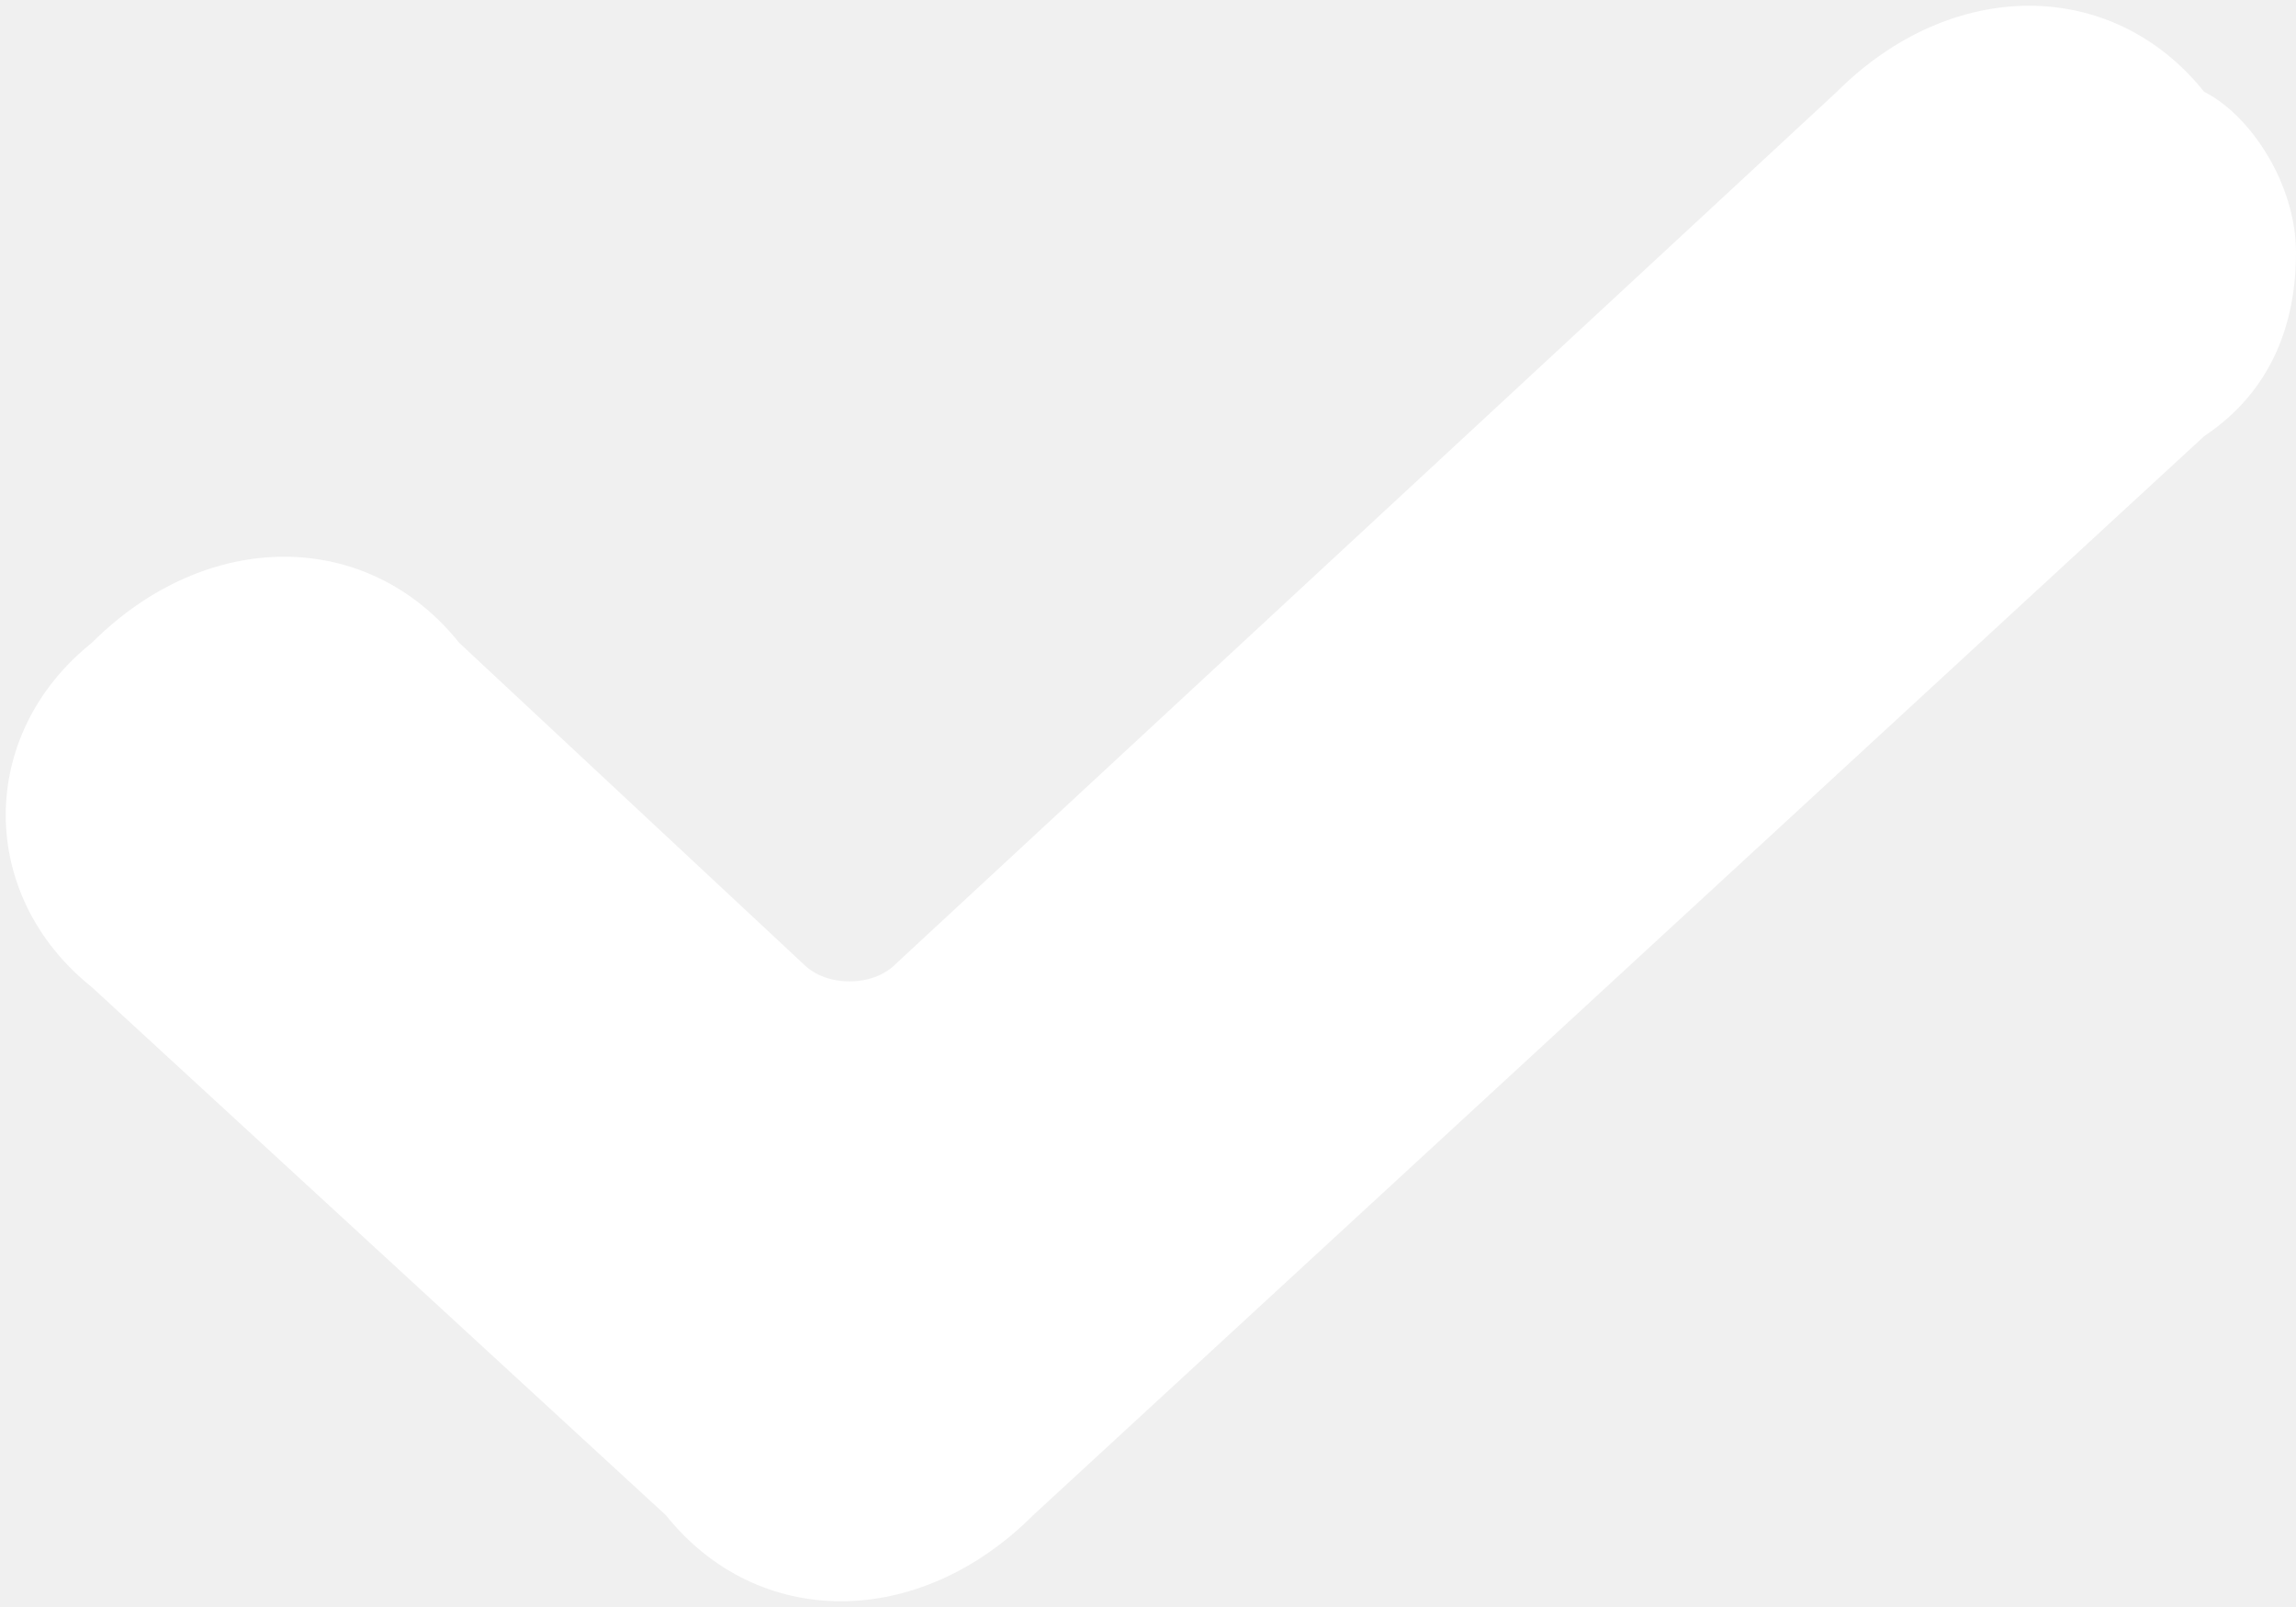
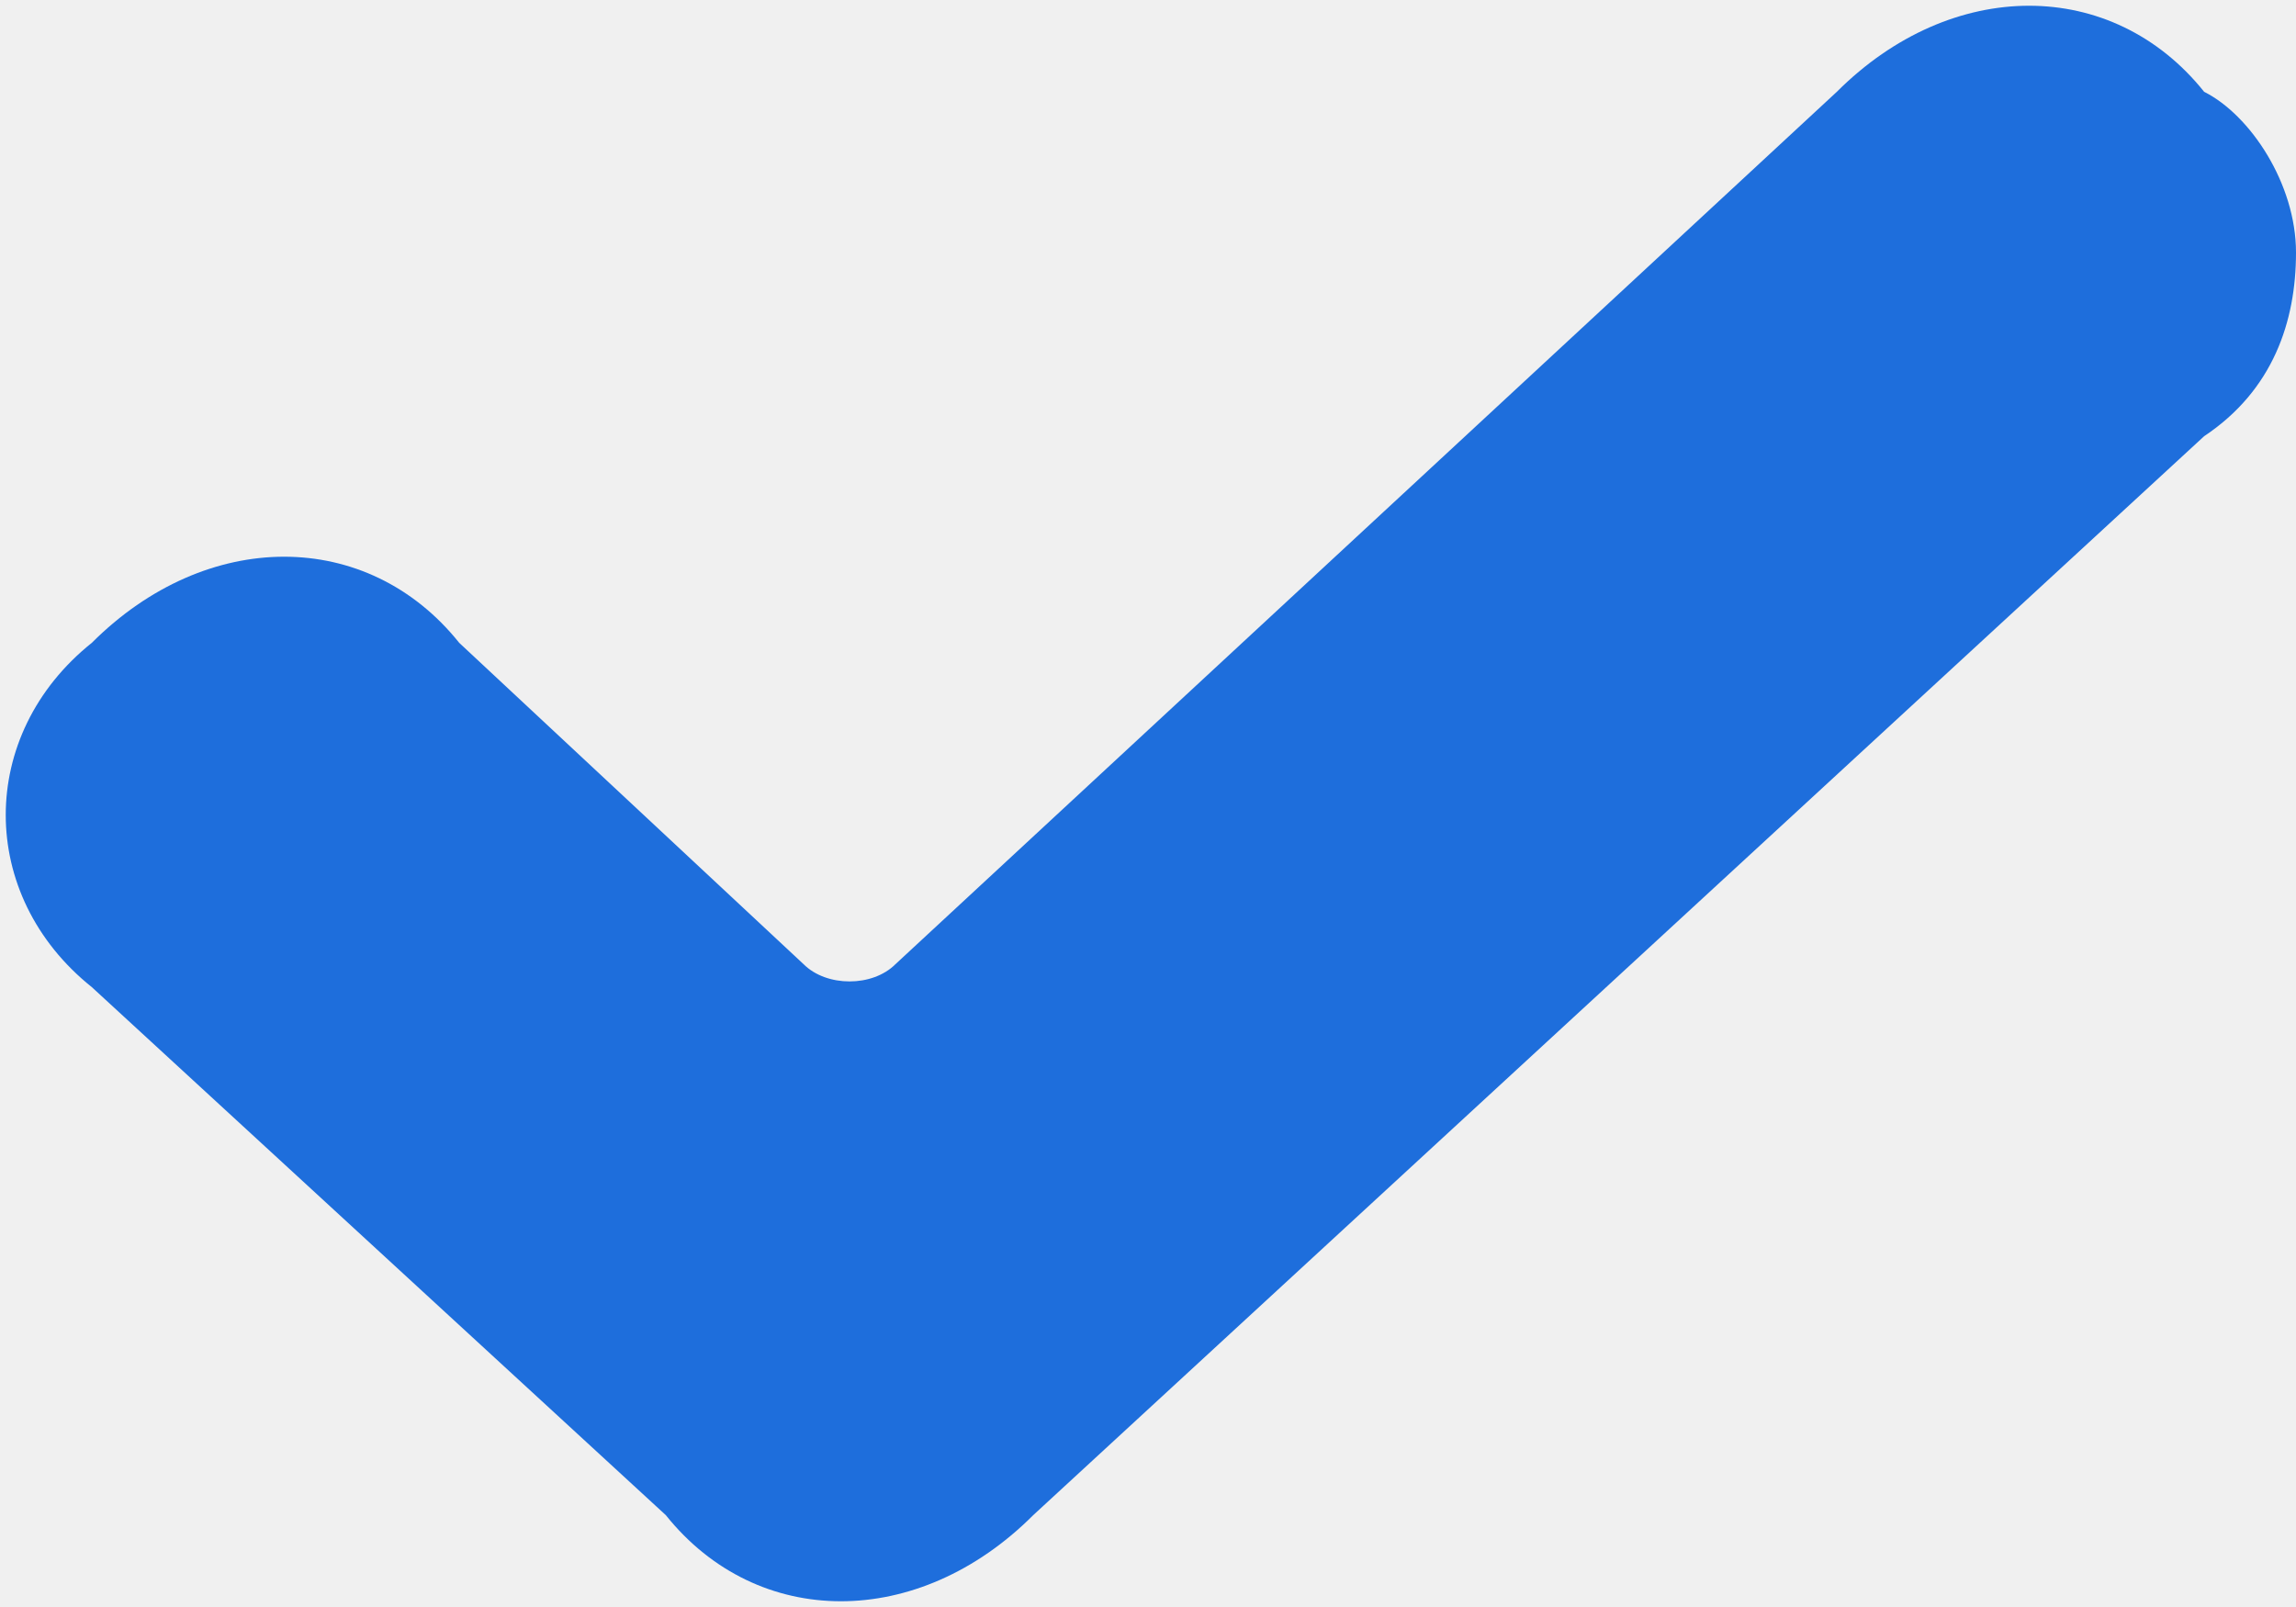
- <svg xmlns="http://www.w3.org/2000/svg" version="1.1" id="Layer_1" x="0px" y="0px" viewBox="0 0 10 7" style="enable-background:new 0 0 10 7;" xml:space="preserve">
-   <path style="fill:#FFFFFF;" d="M4.5,6.6C4,7.1,3.3,7.1,2.9,6.6L0.4,4.3c-0.5-0.4-0.5-1.1,0-1.5c0.5-0.5,1.2-0.5,1.6,0l1.5,1.4  c0.1,0.1,0.3,0.1,0.4,0L8,0.4c0.5-0.5,1.2-0.5,1.6,0C9.8,0.5,10,0.8,10,1.1S9.9,1.7,9.6,1.9L4.5,6.6z" />
+ <svg xmlns="http://www.w3.org/2000/svg" id="Layer_1" viewBox="-4 2 10 7">
+   <path fill="#1E6EDC" d="M.5 8.6c-.5.5-1.2.5-1.6 0l-2.5-2.3c-.5-.4-.5-1.1 0-1.5.5-.5 1.2-.5 1.6 0l1.5 1.4c.1.1.3.1.4 0L4 2.4c.5-.5 1.2-.5 1.6 0 .2.1.4.4.4.7s-.1.6-.4.8L.5 8.6z" />
</svg>
